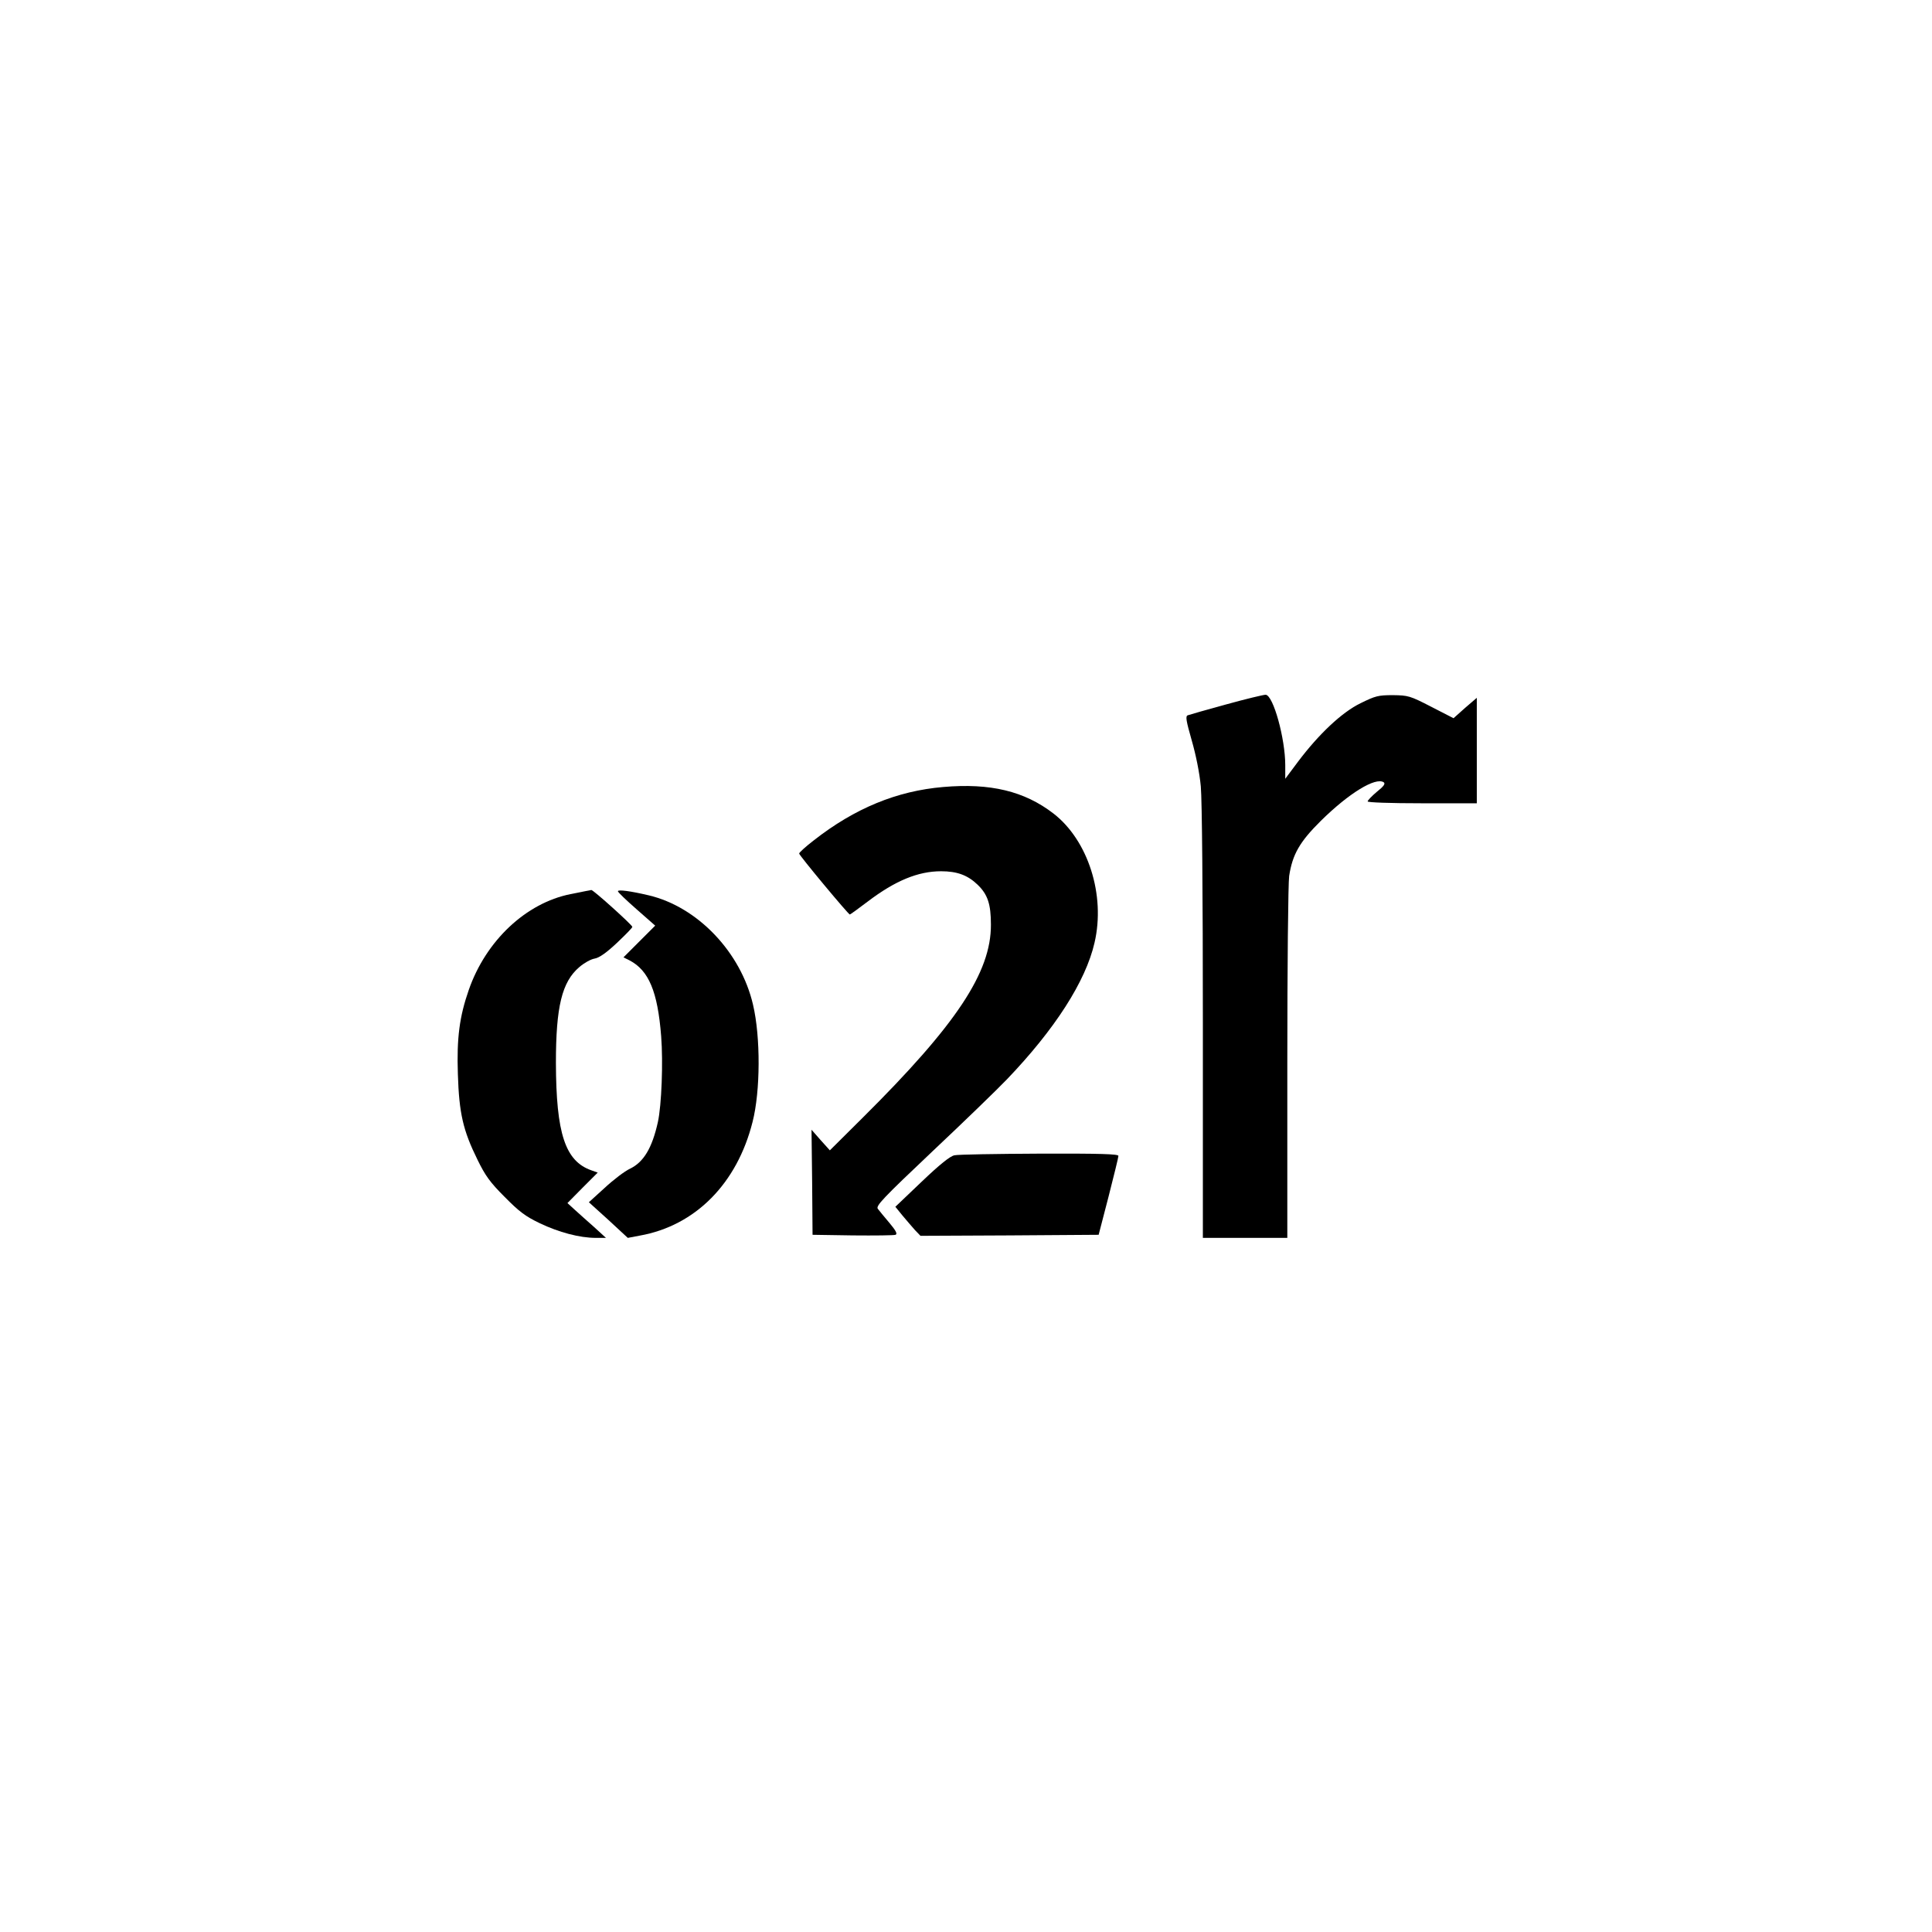
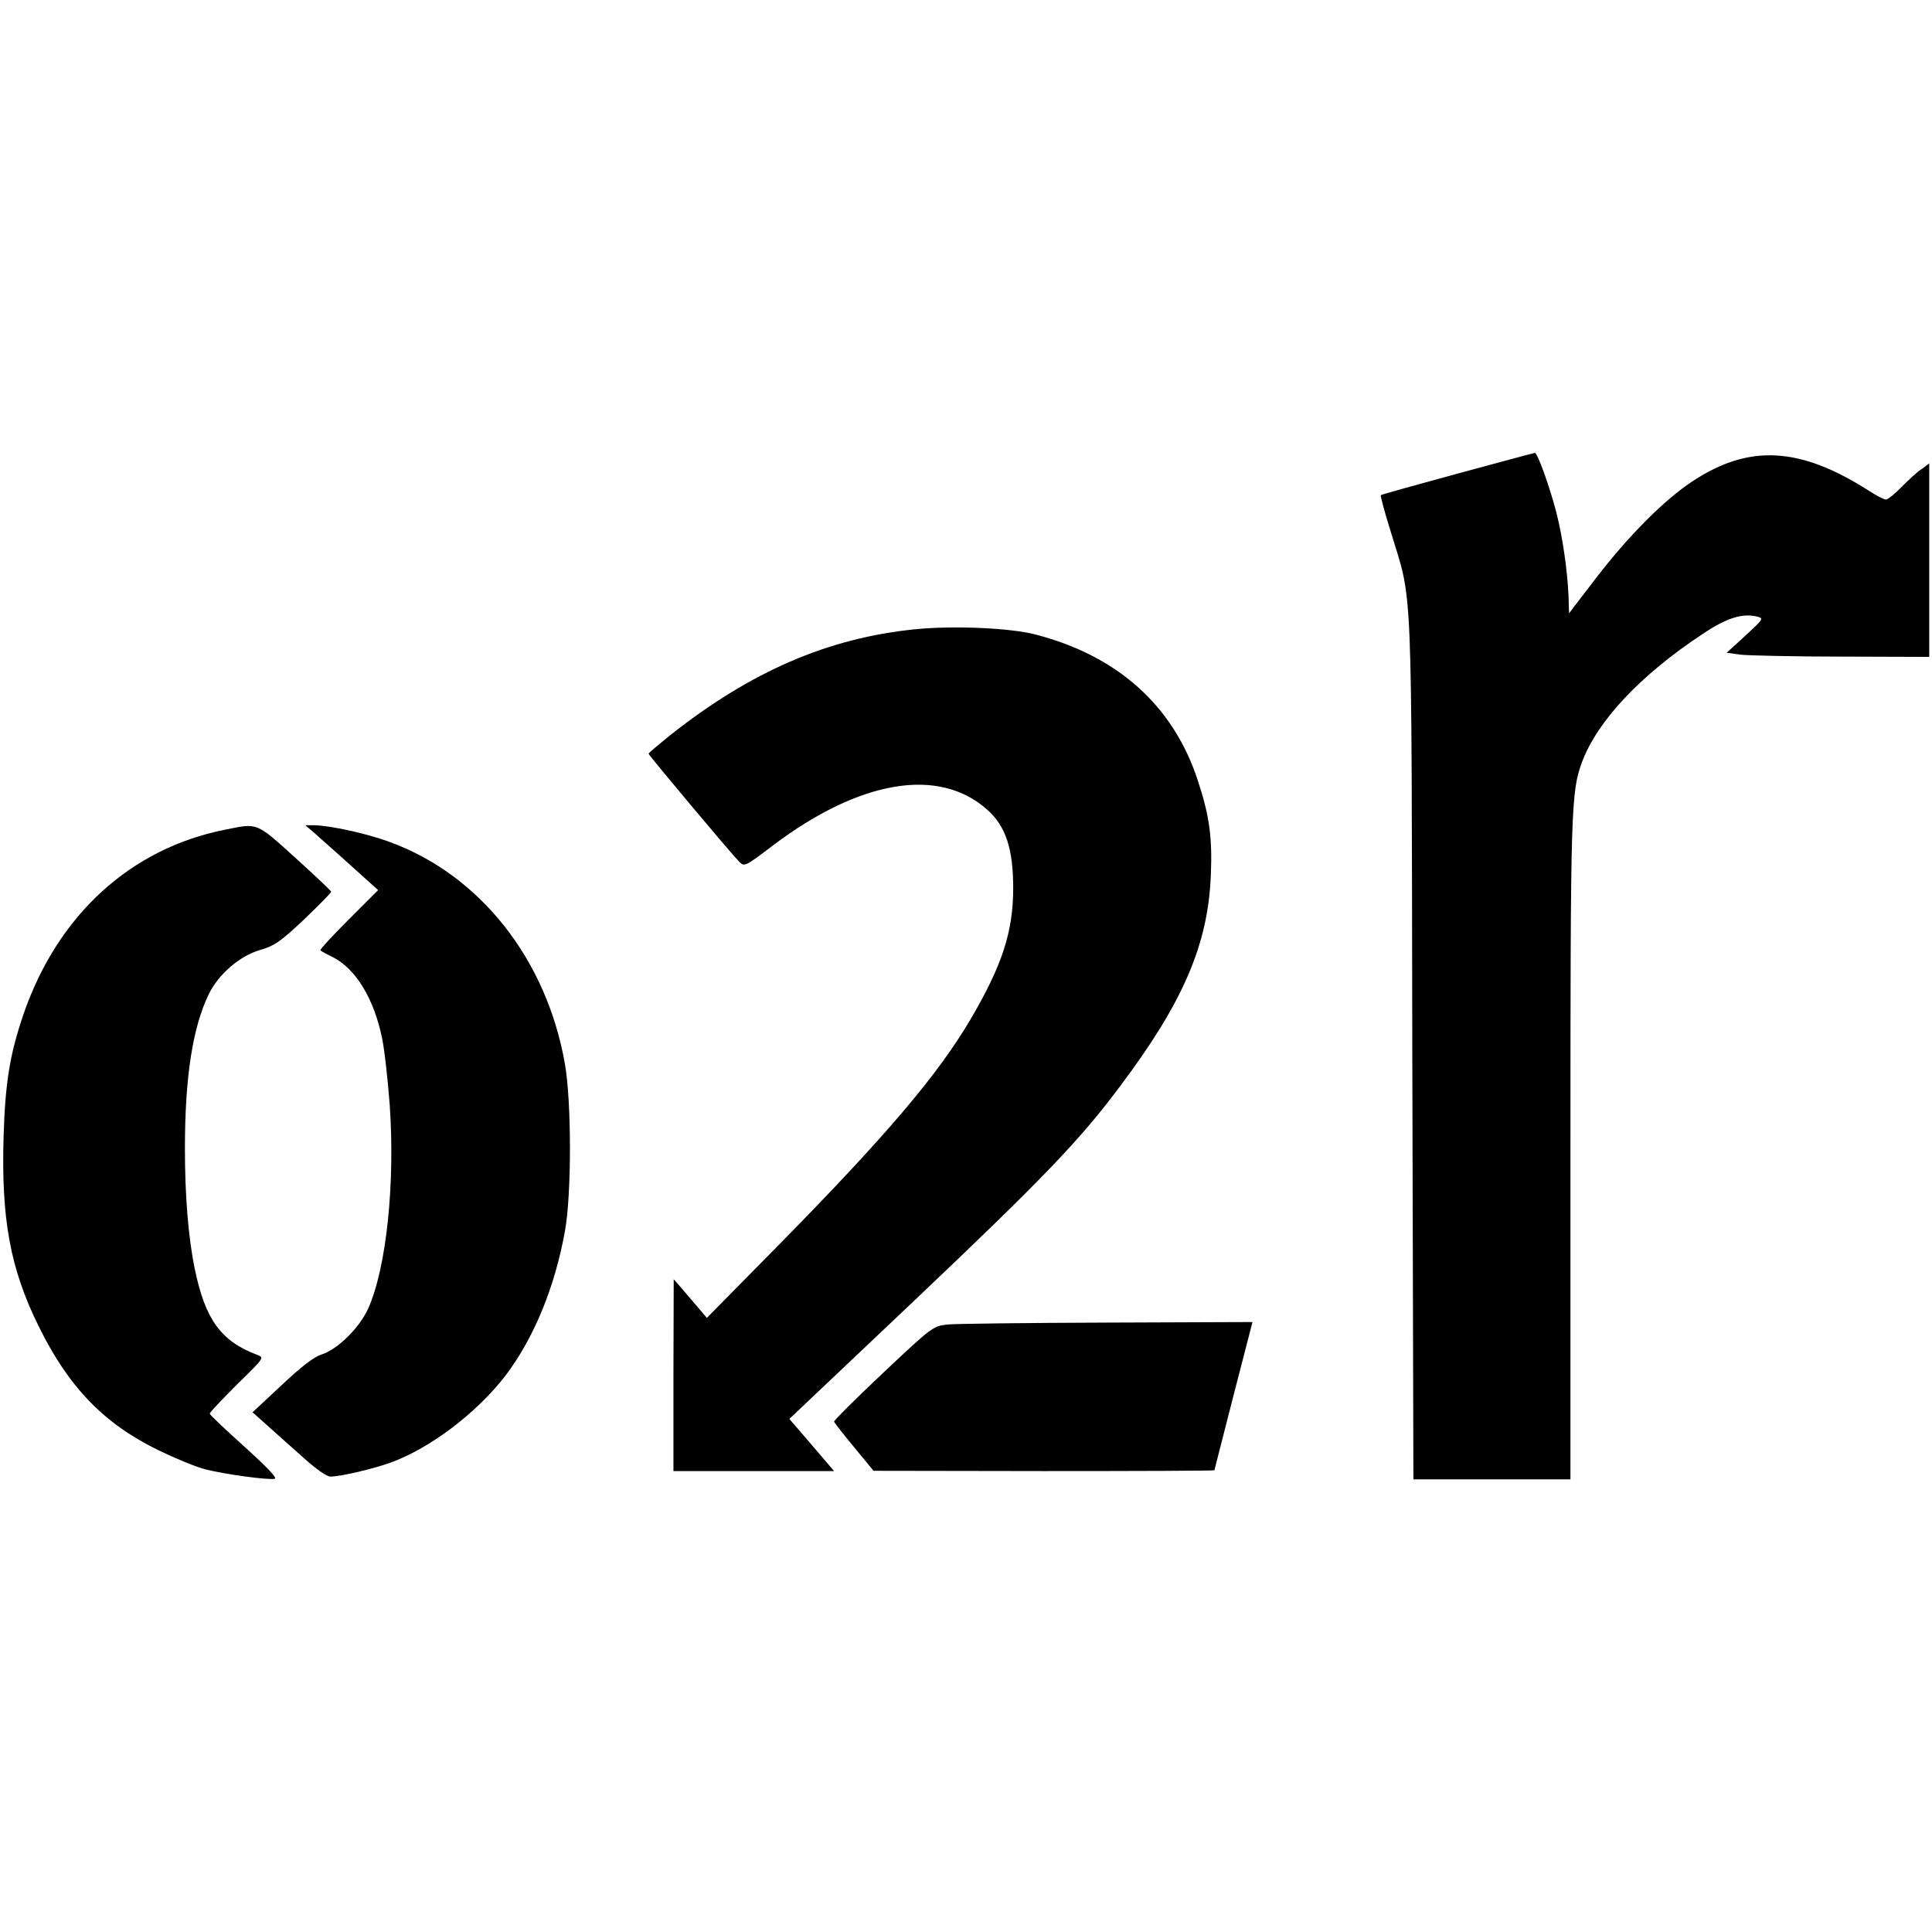
- <svg xmlns="http://www.w3.org/2000/svg" version="1.0" width="938pt" height="938pt" viewBox="0 0 938 938" preserveAspectRatio="xMidYMid meet">
-   <g transform="translate(0,938) scale(0.1,-0.1)" fill="#000000" stroke="none">
-     <path d="M5953 5960 c-95 -26 -179 -50 -187 -53 -11 -5 -7 -27 20 -122 20 -69 38 -158 44 -223 6 -65 10 -520 10 -1149 l0 -1043 205 0 205 0 0 848 c0 466 4 875 9 909 16 105 51 166 154 268 136 134 265 213 305 187 9 -7 1 -19 -33 -46 -25 -21 -45 -42 -45 -47 0 -5 108 -9 265 -9 l265 0 0 256 0 256 -57 -49 -56 -50 -109 56 c-103 53 -111 55 -186 56 -71 0 -85 -4 -156 -39 -91 -44 -203 -150 -304 -284 l-62 -83 0 66 c0 129 -58 339 -95 342 -11 0 -98 -21 -192 -47z" />
-     <path d="M4579 5559 c-224 -19 -429 -103 -628 -259 -39 -30 -71 -59 -71 -64 0 -9 239 -296 246 -296 2 0 41 28 87 63 133 101 244 147 356 147 78 0 129 -19 177 -65 49 -47 65 -94 65 -194 1 -232 -168 -486 -621 -936 l-161 -160 -45 50 -44 50 3 -255 2 -255 195 -3 c107 -1 201 0 208 3 10 4 2 20 -30 58 -24 28 -49 59 -56 68 -11 14 24 51 265 279 153 144 315 301 361 349 233 243 383 476 426 664 54 231 -31 497 -199 627 -141 109 -307 149 -536 129z" />
-     <path d="M2845 5054 c-11 -2 -45 -9 -75 -15 -216 -43 -411 -226 -494 -465 -45 -129 -59 -233 -53 -409 6 -190 25 -273 95 -415 38 -78 61 -110 132 -181 70 -71 100 -94 171 -128 92 -44 193 -71 272 -71 l49 0 -58 53 c-32 28 -74 66 -94 84 l-35 32 73 74 74 74 -31 11 c-127 45 -171 178 -172 522 0 272 29 393 114 465 22 19 55 38 74 41 23 4 58 29 108 76 41 39 75 73 75 78 0 9 -190 180 -199 179 -3 -1 -15 -3 -26 -5z" />
-     <path d="M3000 5053 c0 -5 41 -44 90 -87 l91 -80 -77 -77 -77 -77 30 -15 c93 -49 136 -151 153 -368 10 -127 2 -335 -16 -417 -28 -126 -69 -194 -135 -226 -26 -12 -81 -54 -123 -93 l-77 -70 95 -86 94 -87 58 11 c270 48 473 253 548 553 38 149 39 411 2 568 -59 255 -269 475 -506 531 -89 21 -150 29 -150 20z" />
-     <path d="M4634 3771 c-21 -4 -71 -44 -159 -128 l-128 -122 35 -43 c20 -24 47 -55 61 -71 l26 -27 432 2 433 3 48 185 c26 102 48 191 48 198 0 9 -82 12 -382 11 -211 -1 -397 -4 -414 -8z" />
+ <svg xmlns="http://www.w3.org/2000/svg" version="1.0" width="700pt" height="700pt" viewBox="0 0 700 700" preserveAspectRatio="xMidYMid meet">
+   <g transform="translate(0,700) scale(0.1,-0.1)" fill="#000000" stroke="none">
+     <path d="M5281 5284 c-151 -41 -276 -76 -278 -78 -2 -2 14 -63 37 -136 79 -259 74 -129 77 -1872 l4 -1558 284 0 285 0 0 1194 c0 1240 2 1296 42 1405 56 149 211 315 437 464 86 58 144 76 197 63 25 -7 24 -8 -42 -69 l-68 -62 50 -7 c27 -3 192 -7 367 -7 l317 -1 0 351 0 350 -27 -20 c-16 -10 -48 -40 -73 -65 -24 -25 -50 -46 -57 -46 -7 0 -36 15 -65 34 -247 157 -430 167 -633 34 -102 -66 -235 -199 -355 -356 l-95 -124 -2 64 c-4 90 -21 211 -44 301 -23 89 -68 217 -78 216 -3 0 -129 -34 -280 -75z" />
+     <path d="M3315 4720 c-315 -32 -594 -152 -887 -384 -42 -34 -77 -63 -78 -67 0 -5 294 -356 329 -392 18 -18 22 -16 123 61 314 236 598 284 773 130 69 -60 96 -143 96 -286 0 -158 -40 -280 -155 -476 -118 -200 -303 -418 -684 -806 l-271 -275 -38 45 c-21 24 -48 56 -60 70 l-22 25 -1 -347 0 -348 291 0 291 0 -81 95 -81 94 453 429 c466 442 600 581 748 780 226 301 316 511 326 759 6 139 -5 218 -48 348 -89 269 -290 449 -587 526 -91 24 -298 33 -437 19z" />
+     <path d="M816 3994 c-343 -68 -607 -309 -731 -669 -49 -144 -66 -246 -72 -442 -9 -299 24 -480 127 -688 108 -220 235 -352 433 -449 62 -30 139 -62 172 -70 72 -18 227 -39 250 -34 11 2 -25 40 -109 116 -69 62 -126 116 -126 120 0 5 45 52 99 106 99 97 99 97 73 107 -132 50 -188 128 -226 310 -24 116 -36 267 -36 438 0 258 28 438 86 558 35 73 112 139 186 161 52 15 73 29 159 110 54 52 99 97 99 101 0 3 -59 59 -131 124 -143 129 -134 125 -253 101z" />
+     <path d="M1138 3983 c17 -16 77 -68 132 -118 l100 -90 -107 -107 c-59 -59 -105 -109 -102 -111 2 -3 22 -14 45 -25 83 -42 149 -151 178 -292 9 -41 21 -151 28 -243 20 -285 -12 -591 -78 -738 -32 -71 -112 -149 -170 -167 -26 -8 -73 -44 -144 -111 l-105 -98 55 -49 c30 -27 88 -79 130 -116 44 -40 84 -68 97 -68 36 0 156 28 219 51 143 52 310 179 414 313 103 135 180 320 217 526 24 132 24 466 0 604 -66 380 -308 687 -637 806 -80 30 -219 60 -273 60 l-31 0 32 -27z" />
+     <path d="M3432 2201 c-51 -6 -55 -8 -232 -175 -99 -93 -179 -173 -178 -177 2 -5 35 -47 73 -93 l70 -85 618 -1 c339 0 617 1 617 3 0 1 31 122 69 270 l69 267 -526 -2 c-290 -1 -551 -4 -580 -7z" />
  </g>
</svg>
